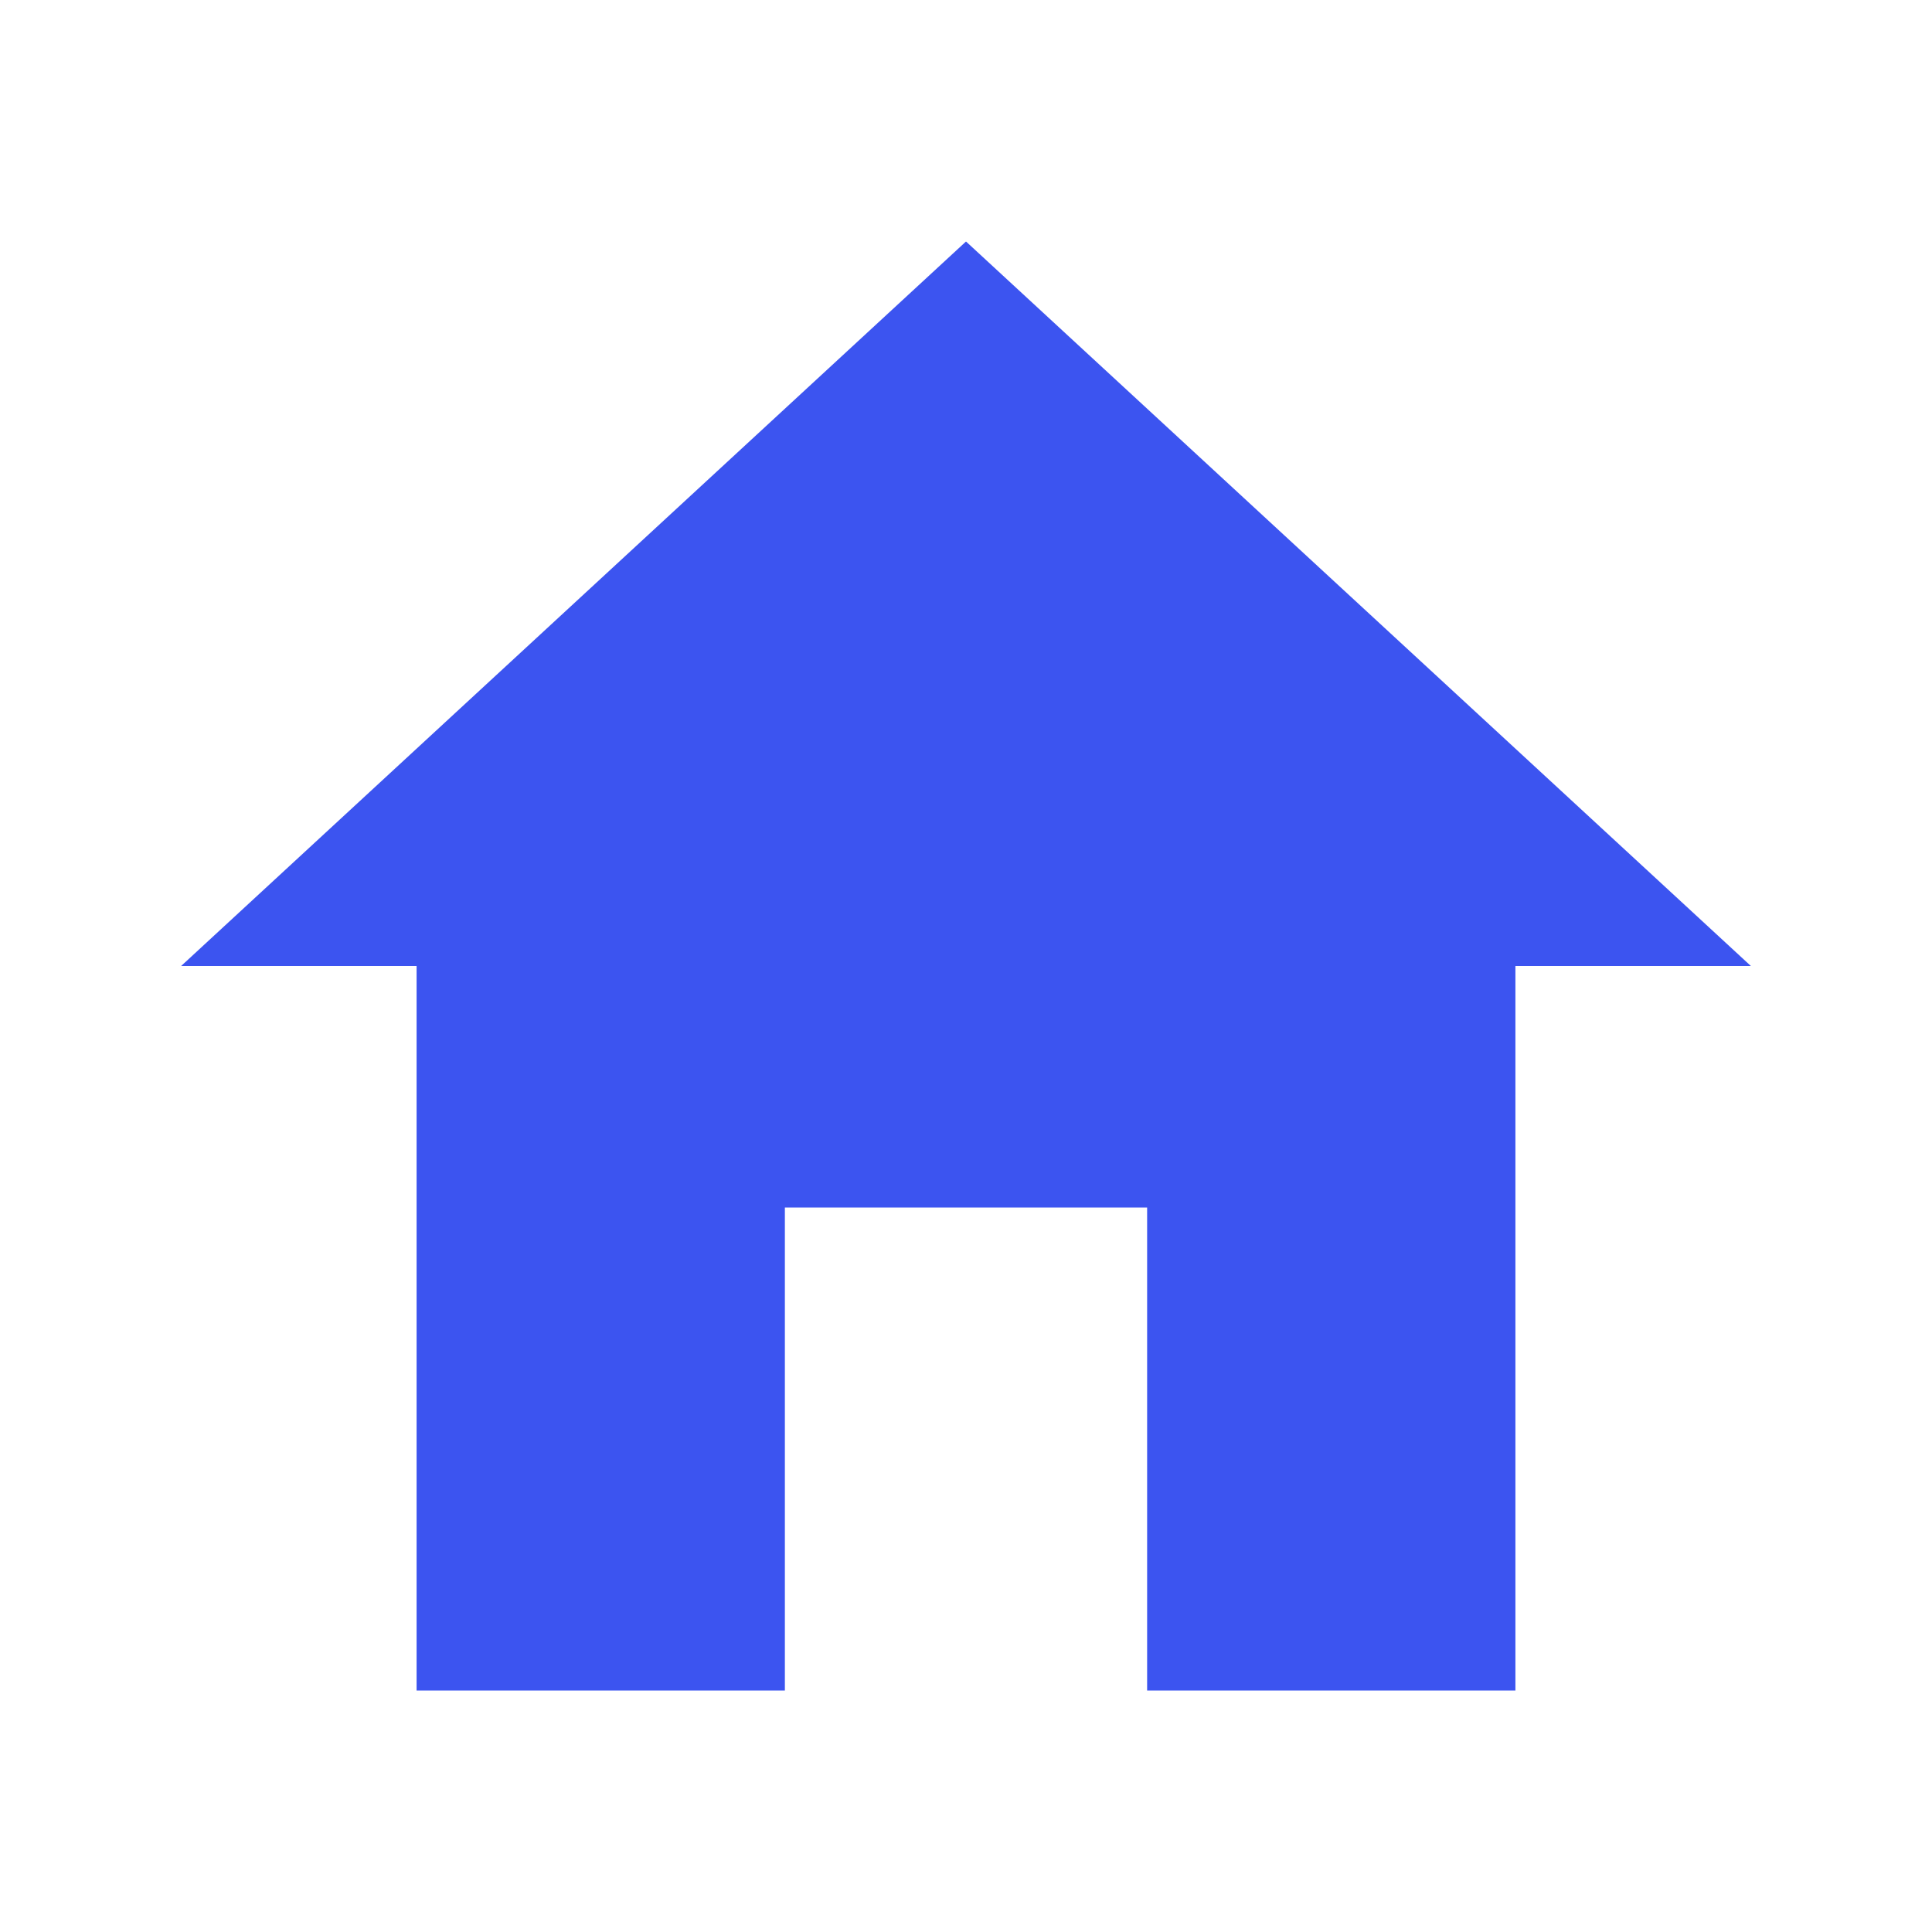
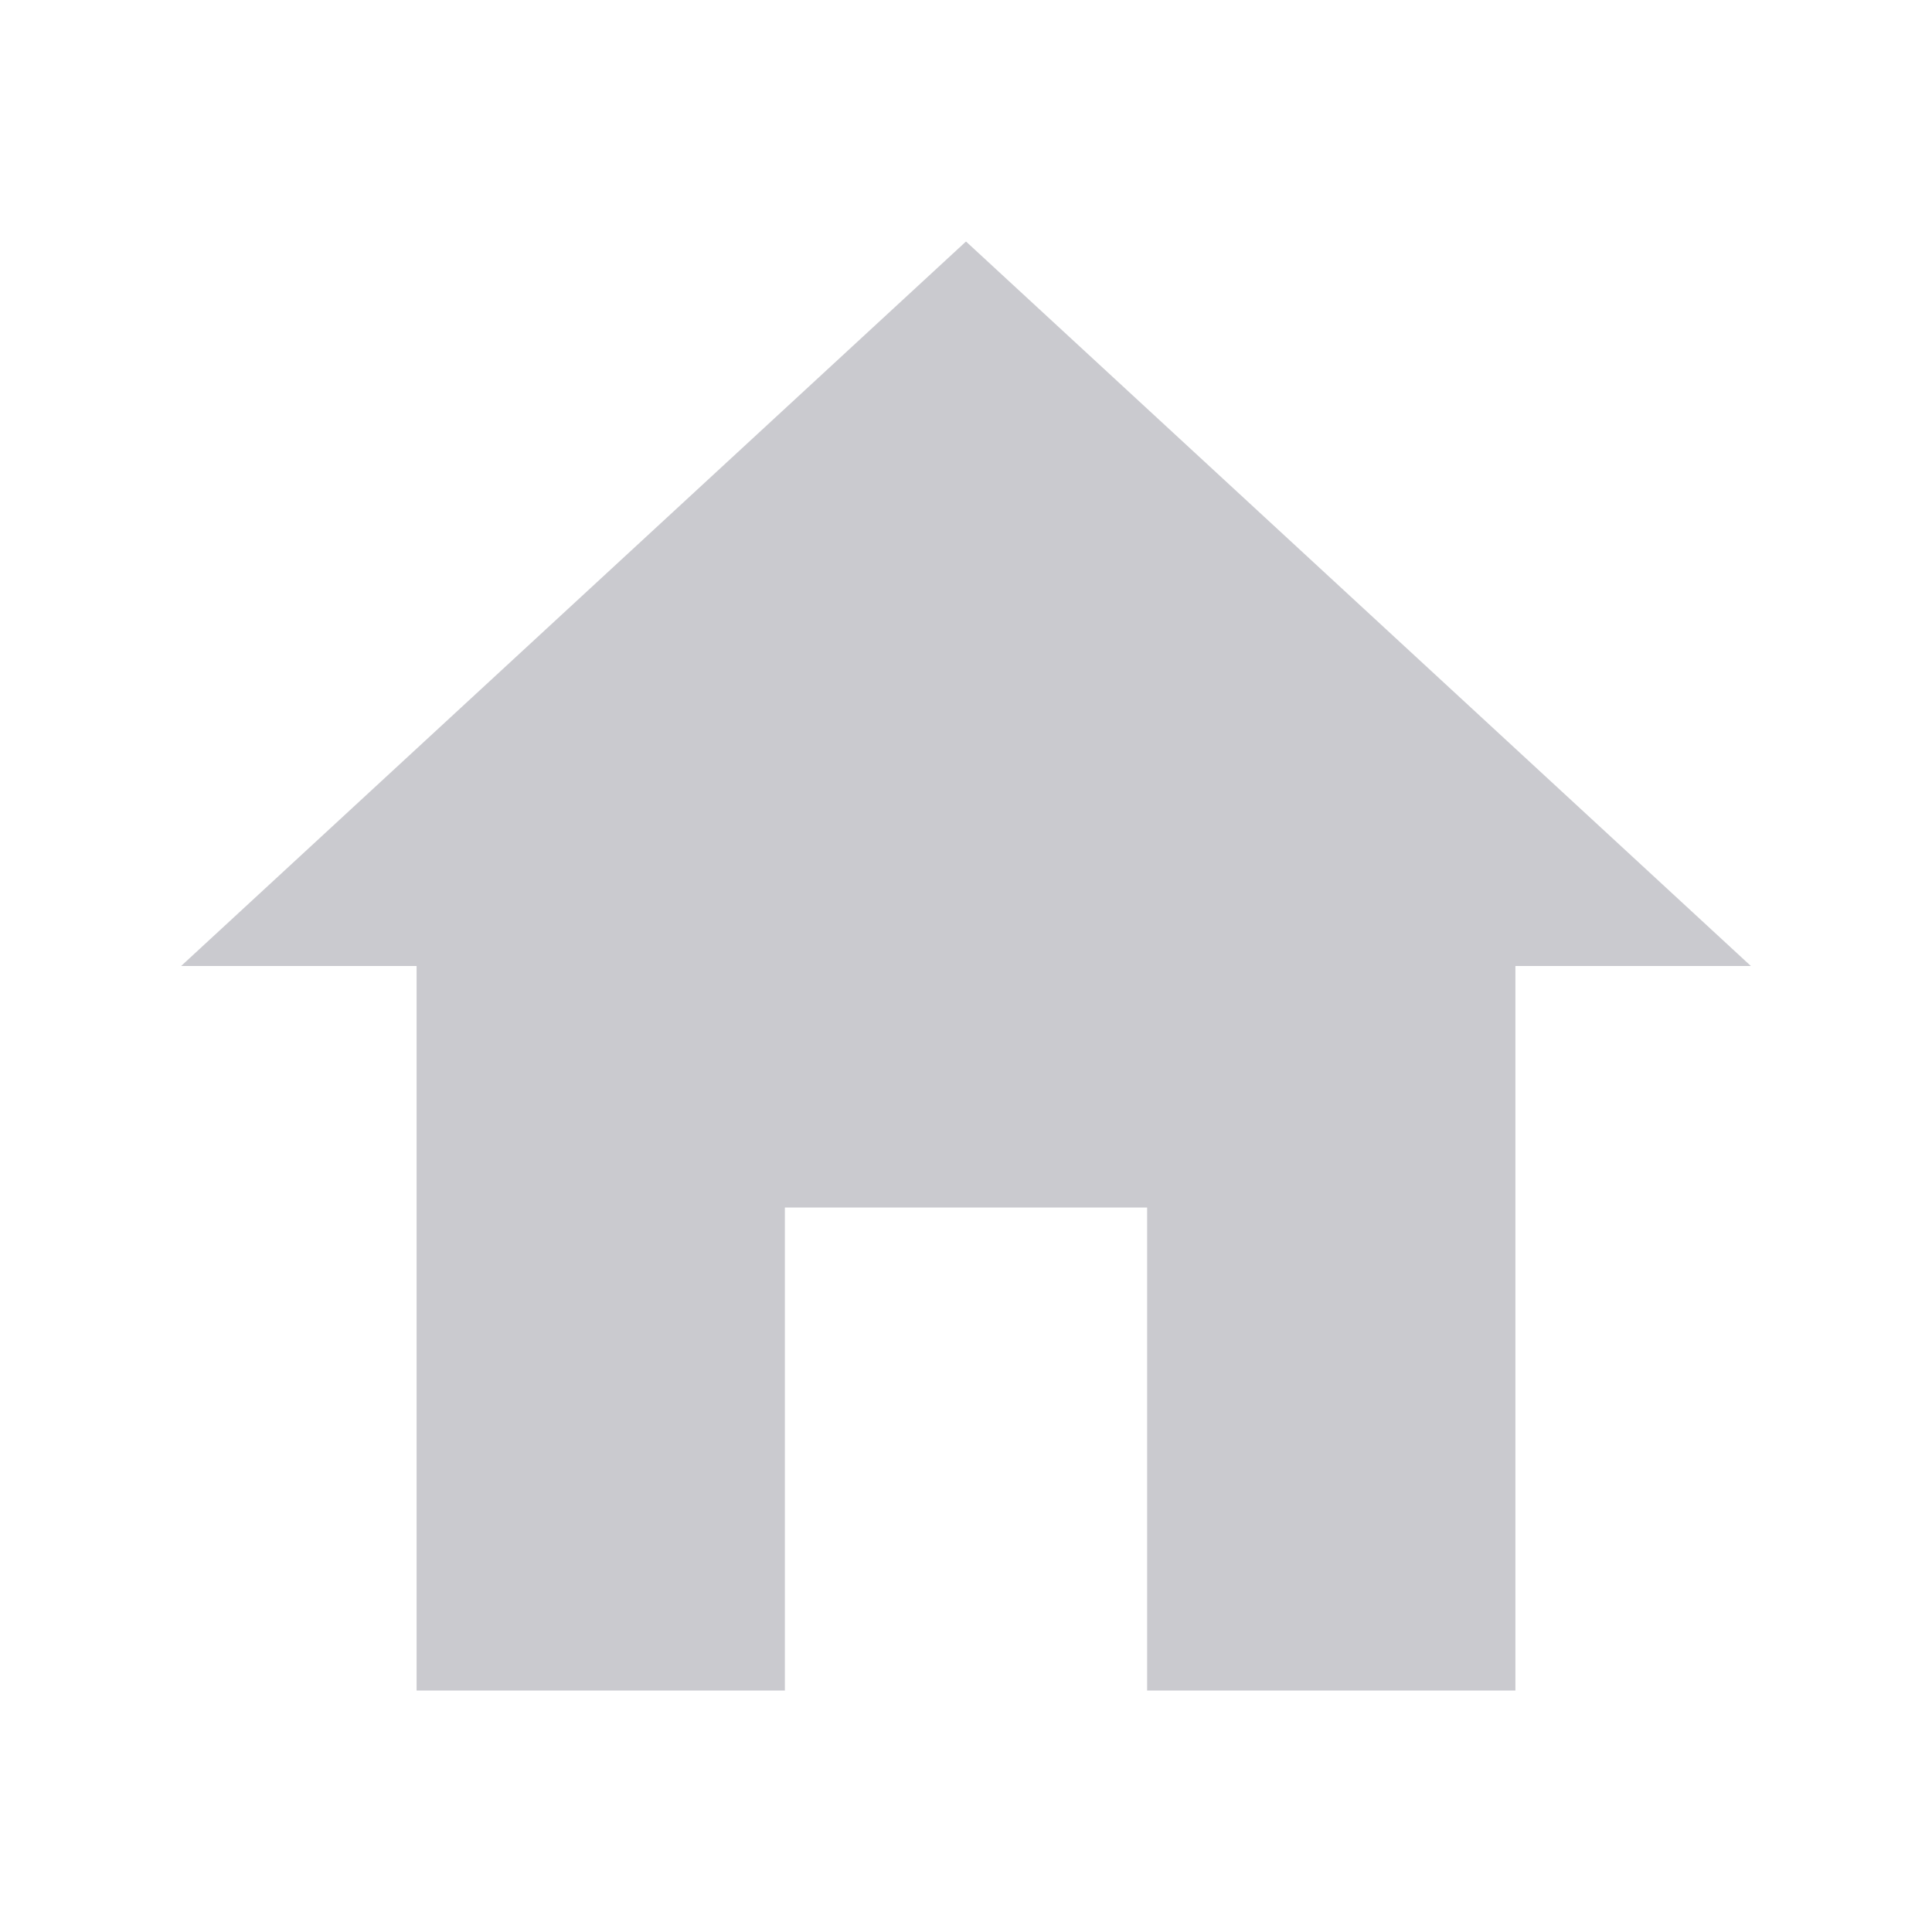
<svg xmlns="http://www.w3.org/2000/svg" viewBox="0 0 512 512">
  <style>
	.home {
- 		fill: #3c54f0;
+ 		fill: #cacacf;
	}
</style>
  <path class="home" d="M208 448V320h96v128h97.6V256H464L256 64 48 256h62.4v192z" />
</svg>
